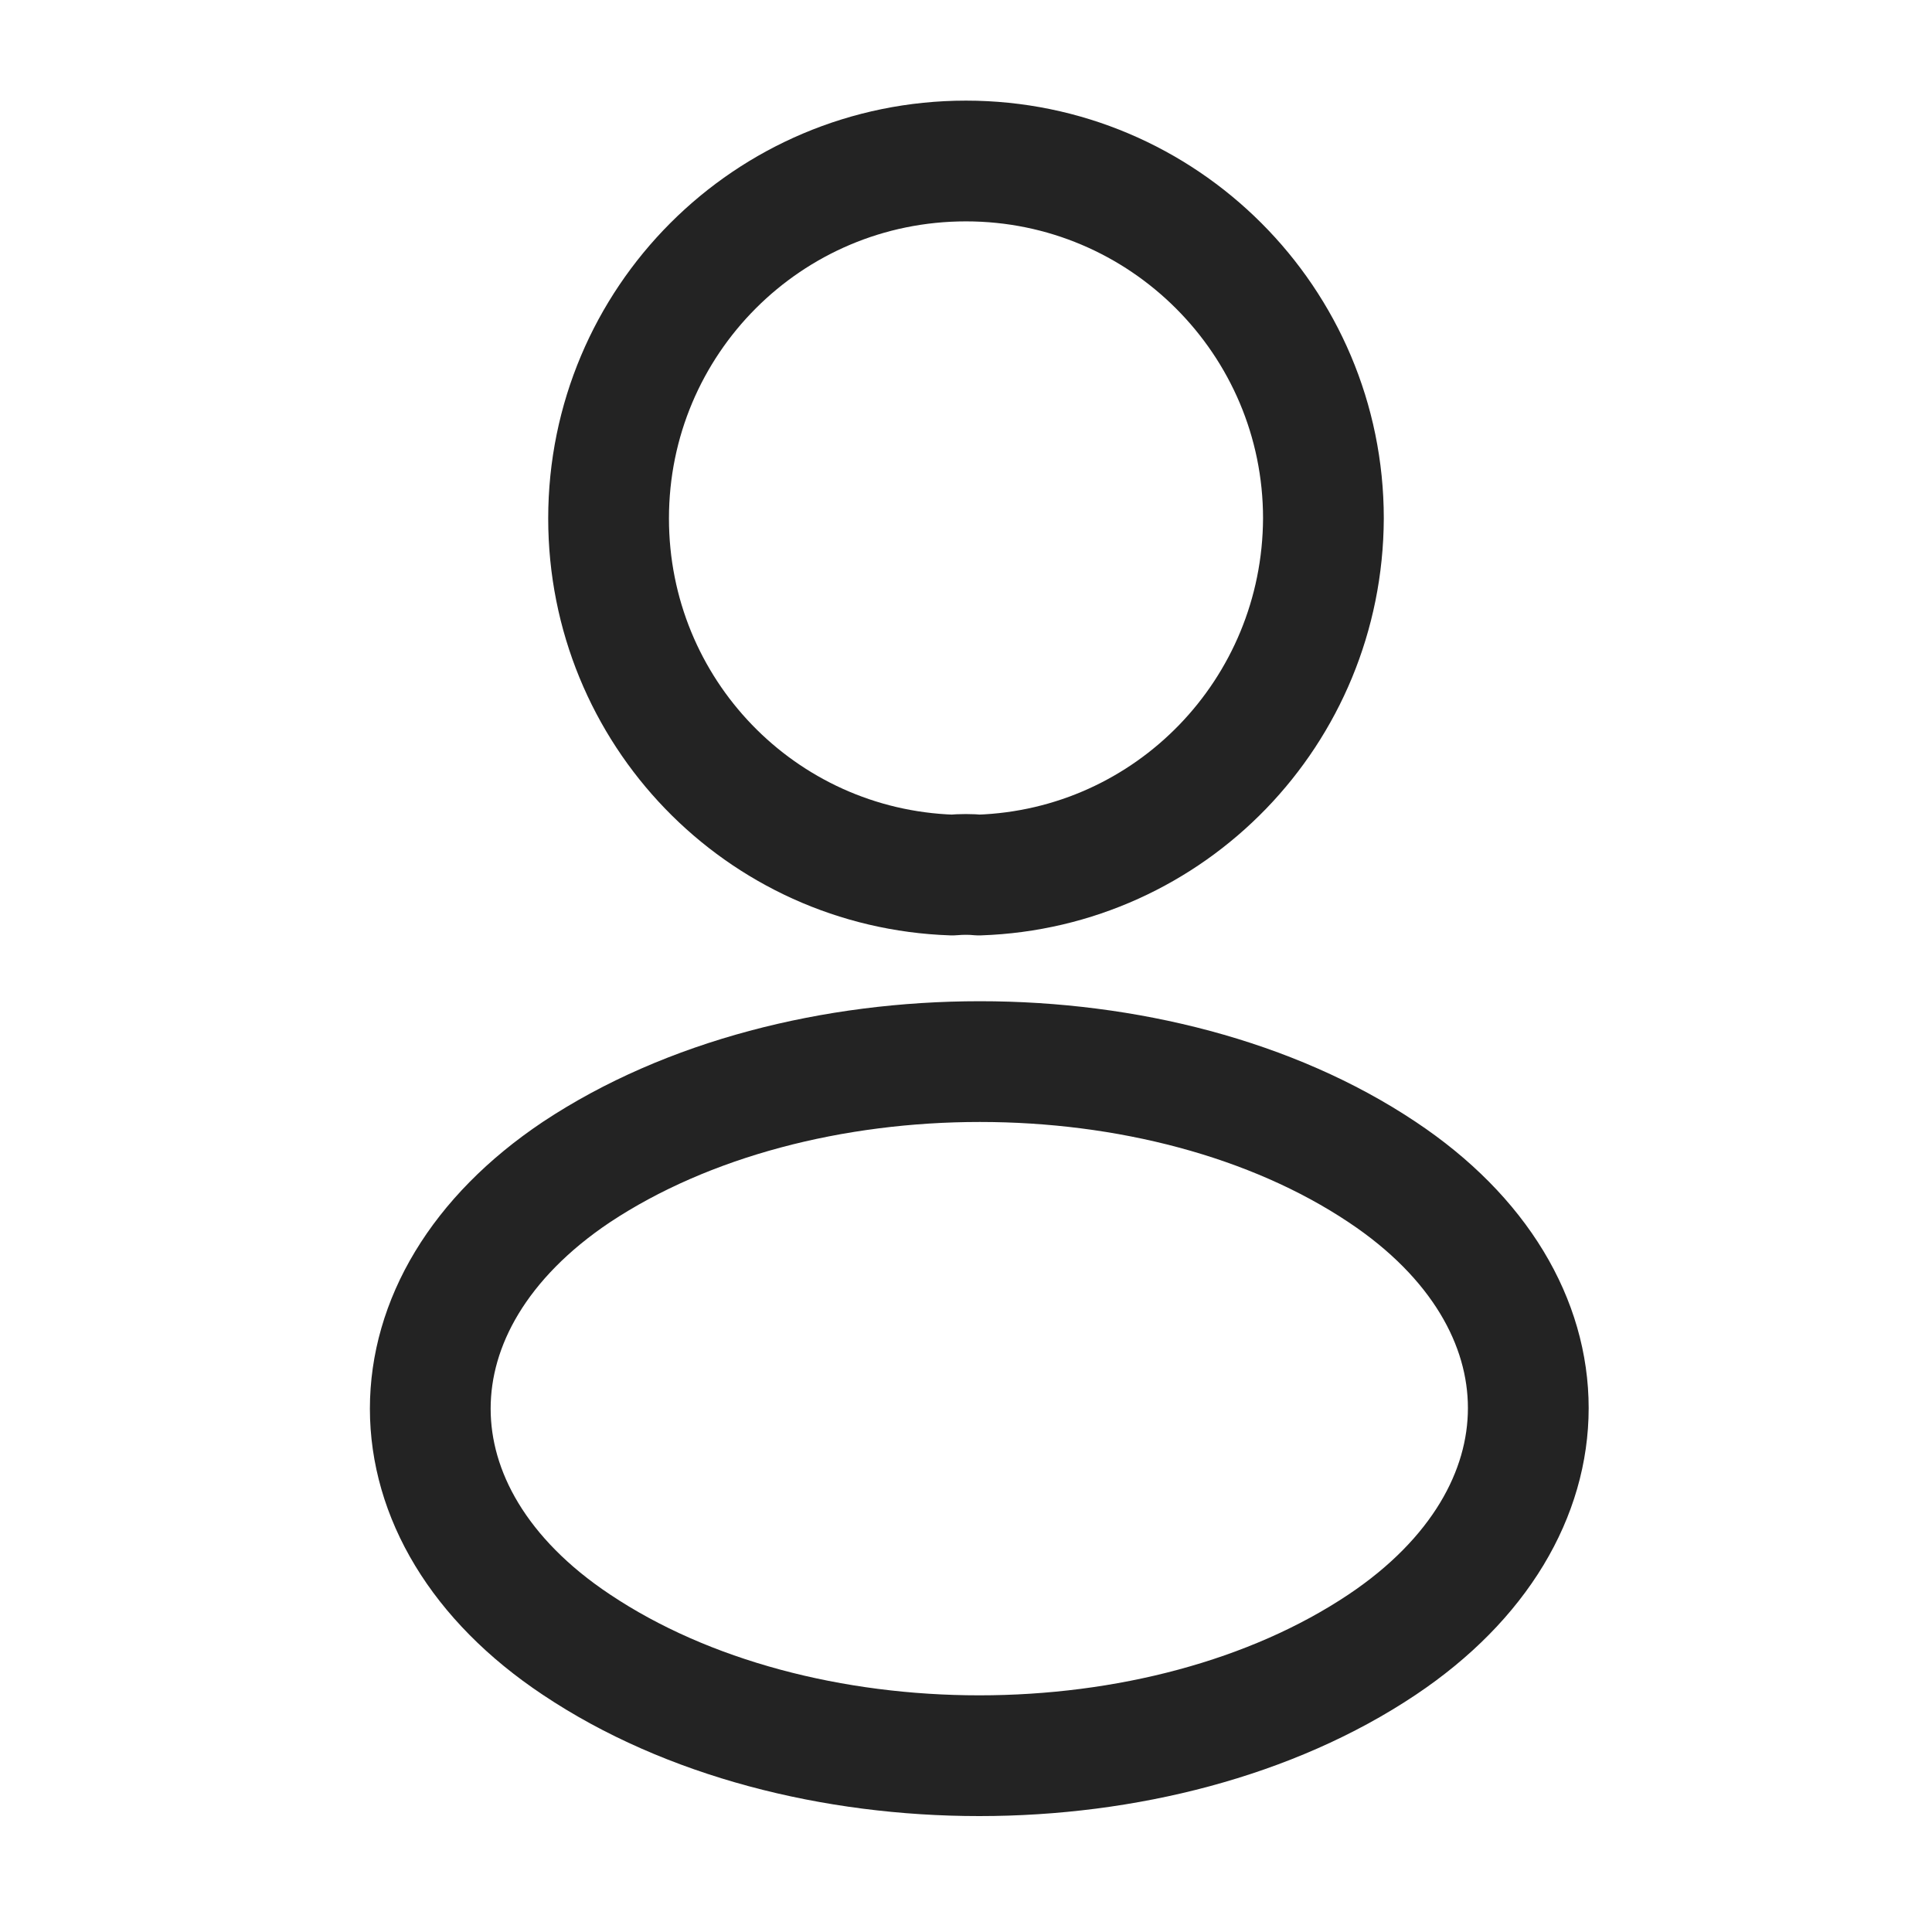
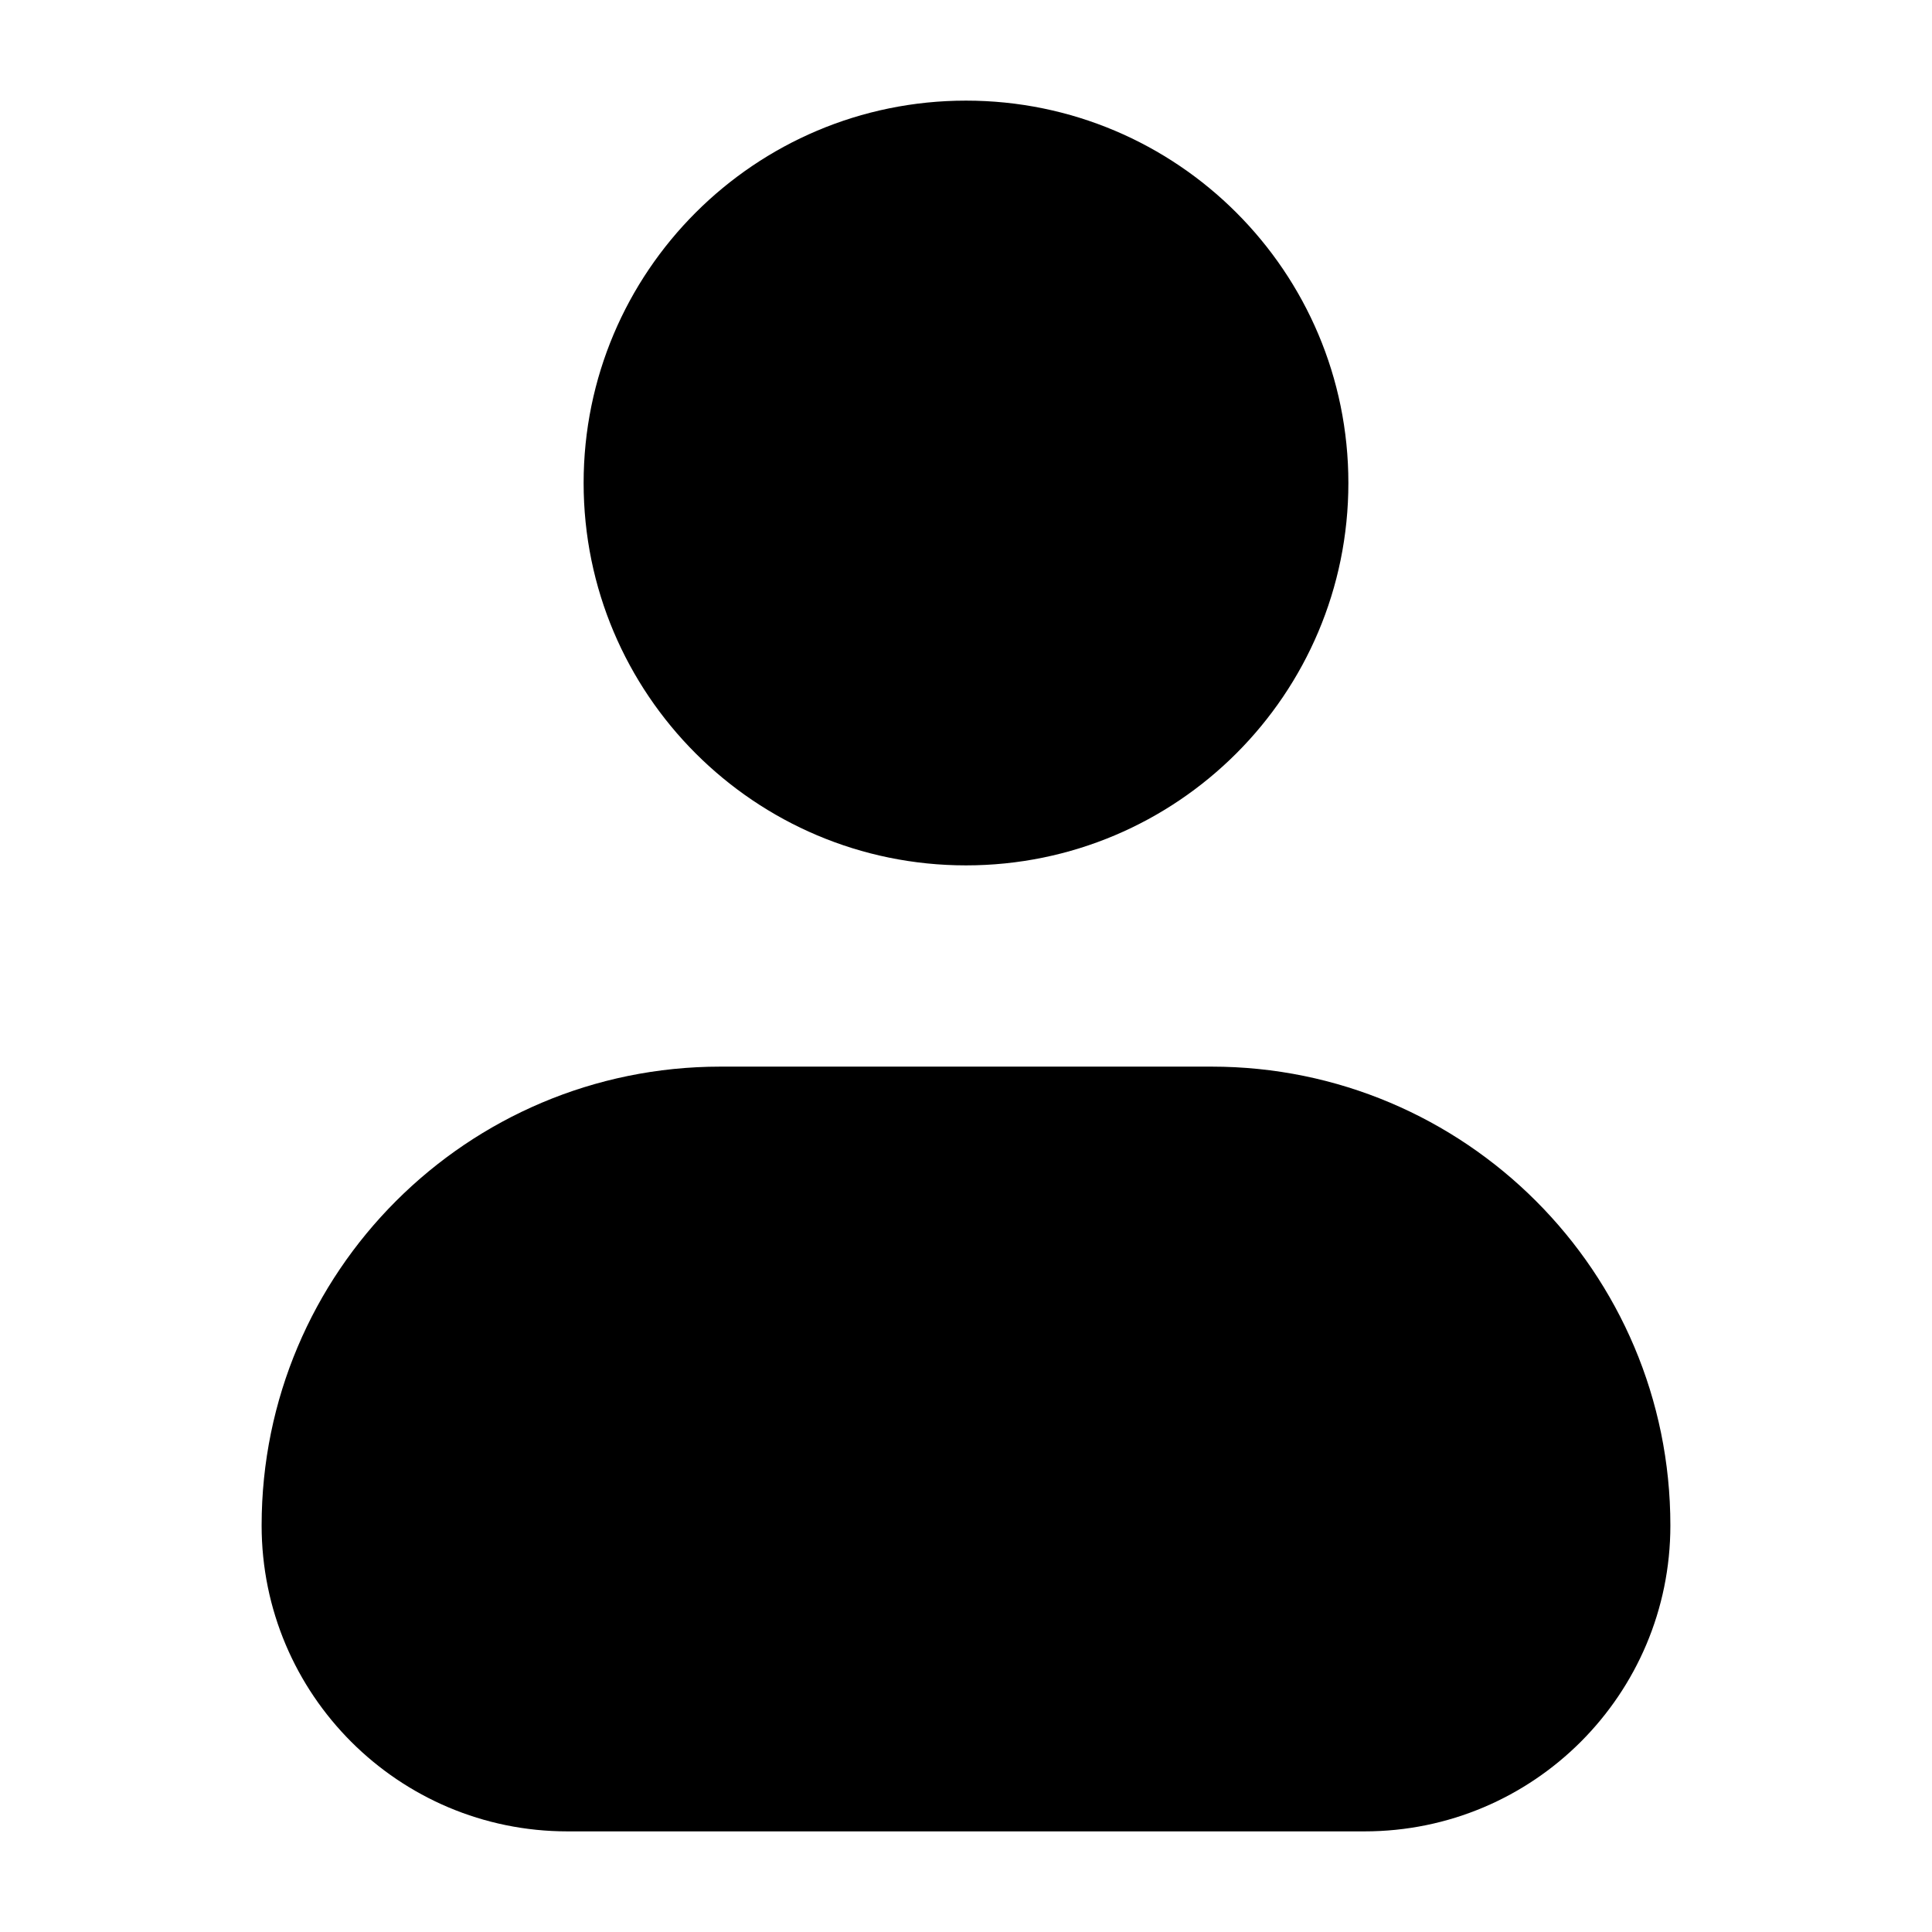
<svg xmlns="http://www.w3.org/2000/svg" width="24" height="24" viewBox="0 0 24 24" fill="none">
-   <path d="M12.16 10.87C12.06 10.86 11.94 10.86 11.83 10.87C9.45 10.79 7.56 8.84 7.56 6.44C7.56 3.99 9.54 2 12 2C14.45 2 16.44 3.99 16.44 6.44C16.43 8.84 14.54 10.79 12.16 10.87Z" stroke="#232323" stroke-width="1.5" stroke-linecap="round" stroke-linejoin="round" />
-   <path d="M7.16 14.56C4.74 16.18 4.74 18.82 7.16 20.43C9.91 22.27 14.42 22.27 17.17 20.43C19.59 18.81 19.59 16.17 17.17 14.56C14.43 12.73 9.92 12.73 7.16 14.56Z" stroke="#232323" stroke-width="1.5" stroke-linecap="round" stroke-linejoin="round" />
+   <path d="M7.25 6C7.25 3.377 9.377 1.25 12 1.25C14.623 1.25 16.75 3.377 16.75 6C16.75 8.623 14.623 10.75 12 10.75C9.377 10.75 7.25 8.623 7.25 6Z" fill="#000000" />
+   <path d="M8.95 13.25C5.802 13.25 3.25 15.802 3.25 18.95C3.25 21.049 4.951 22.75 7.05 22.75H16.95C19.049 22.75 20.75 21.049 20.75 18.95C20.75 15.802 18.198 13.25 15.05 13.25H8.95Z" fill="#000000" />
</svg>
